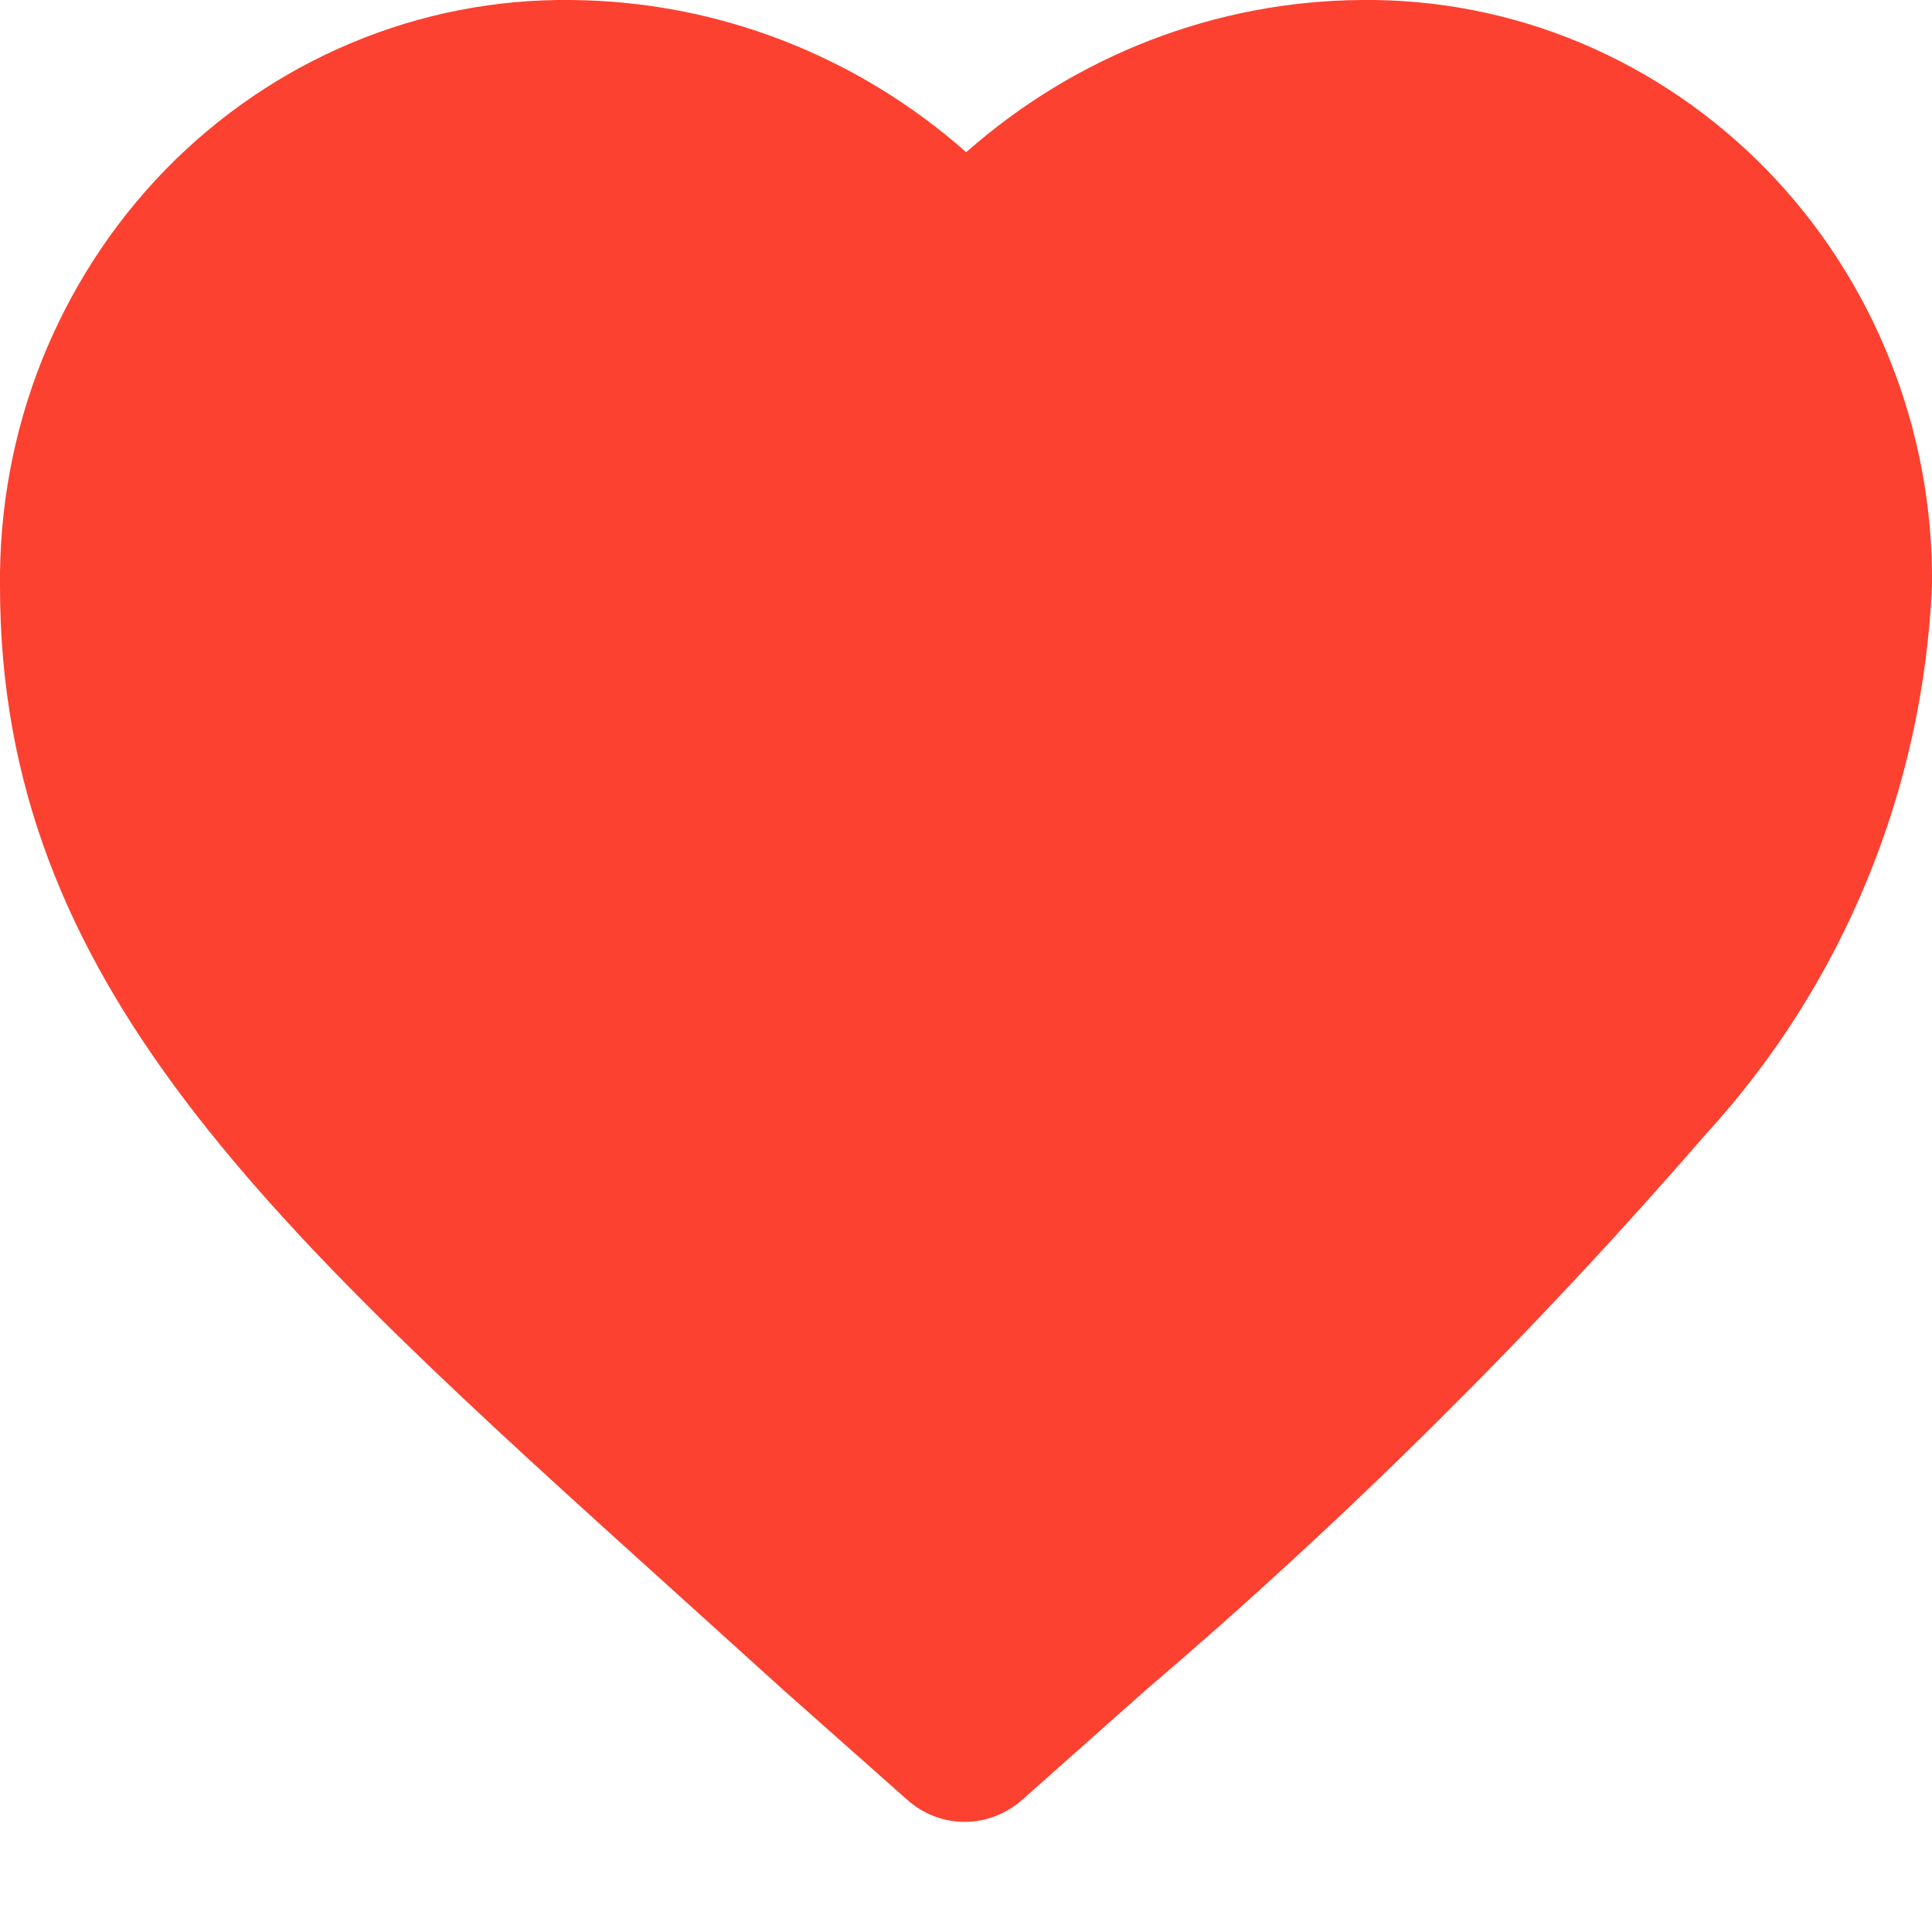
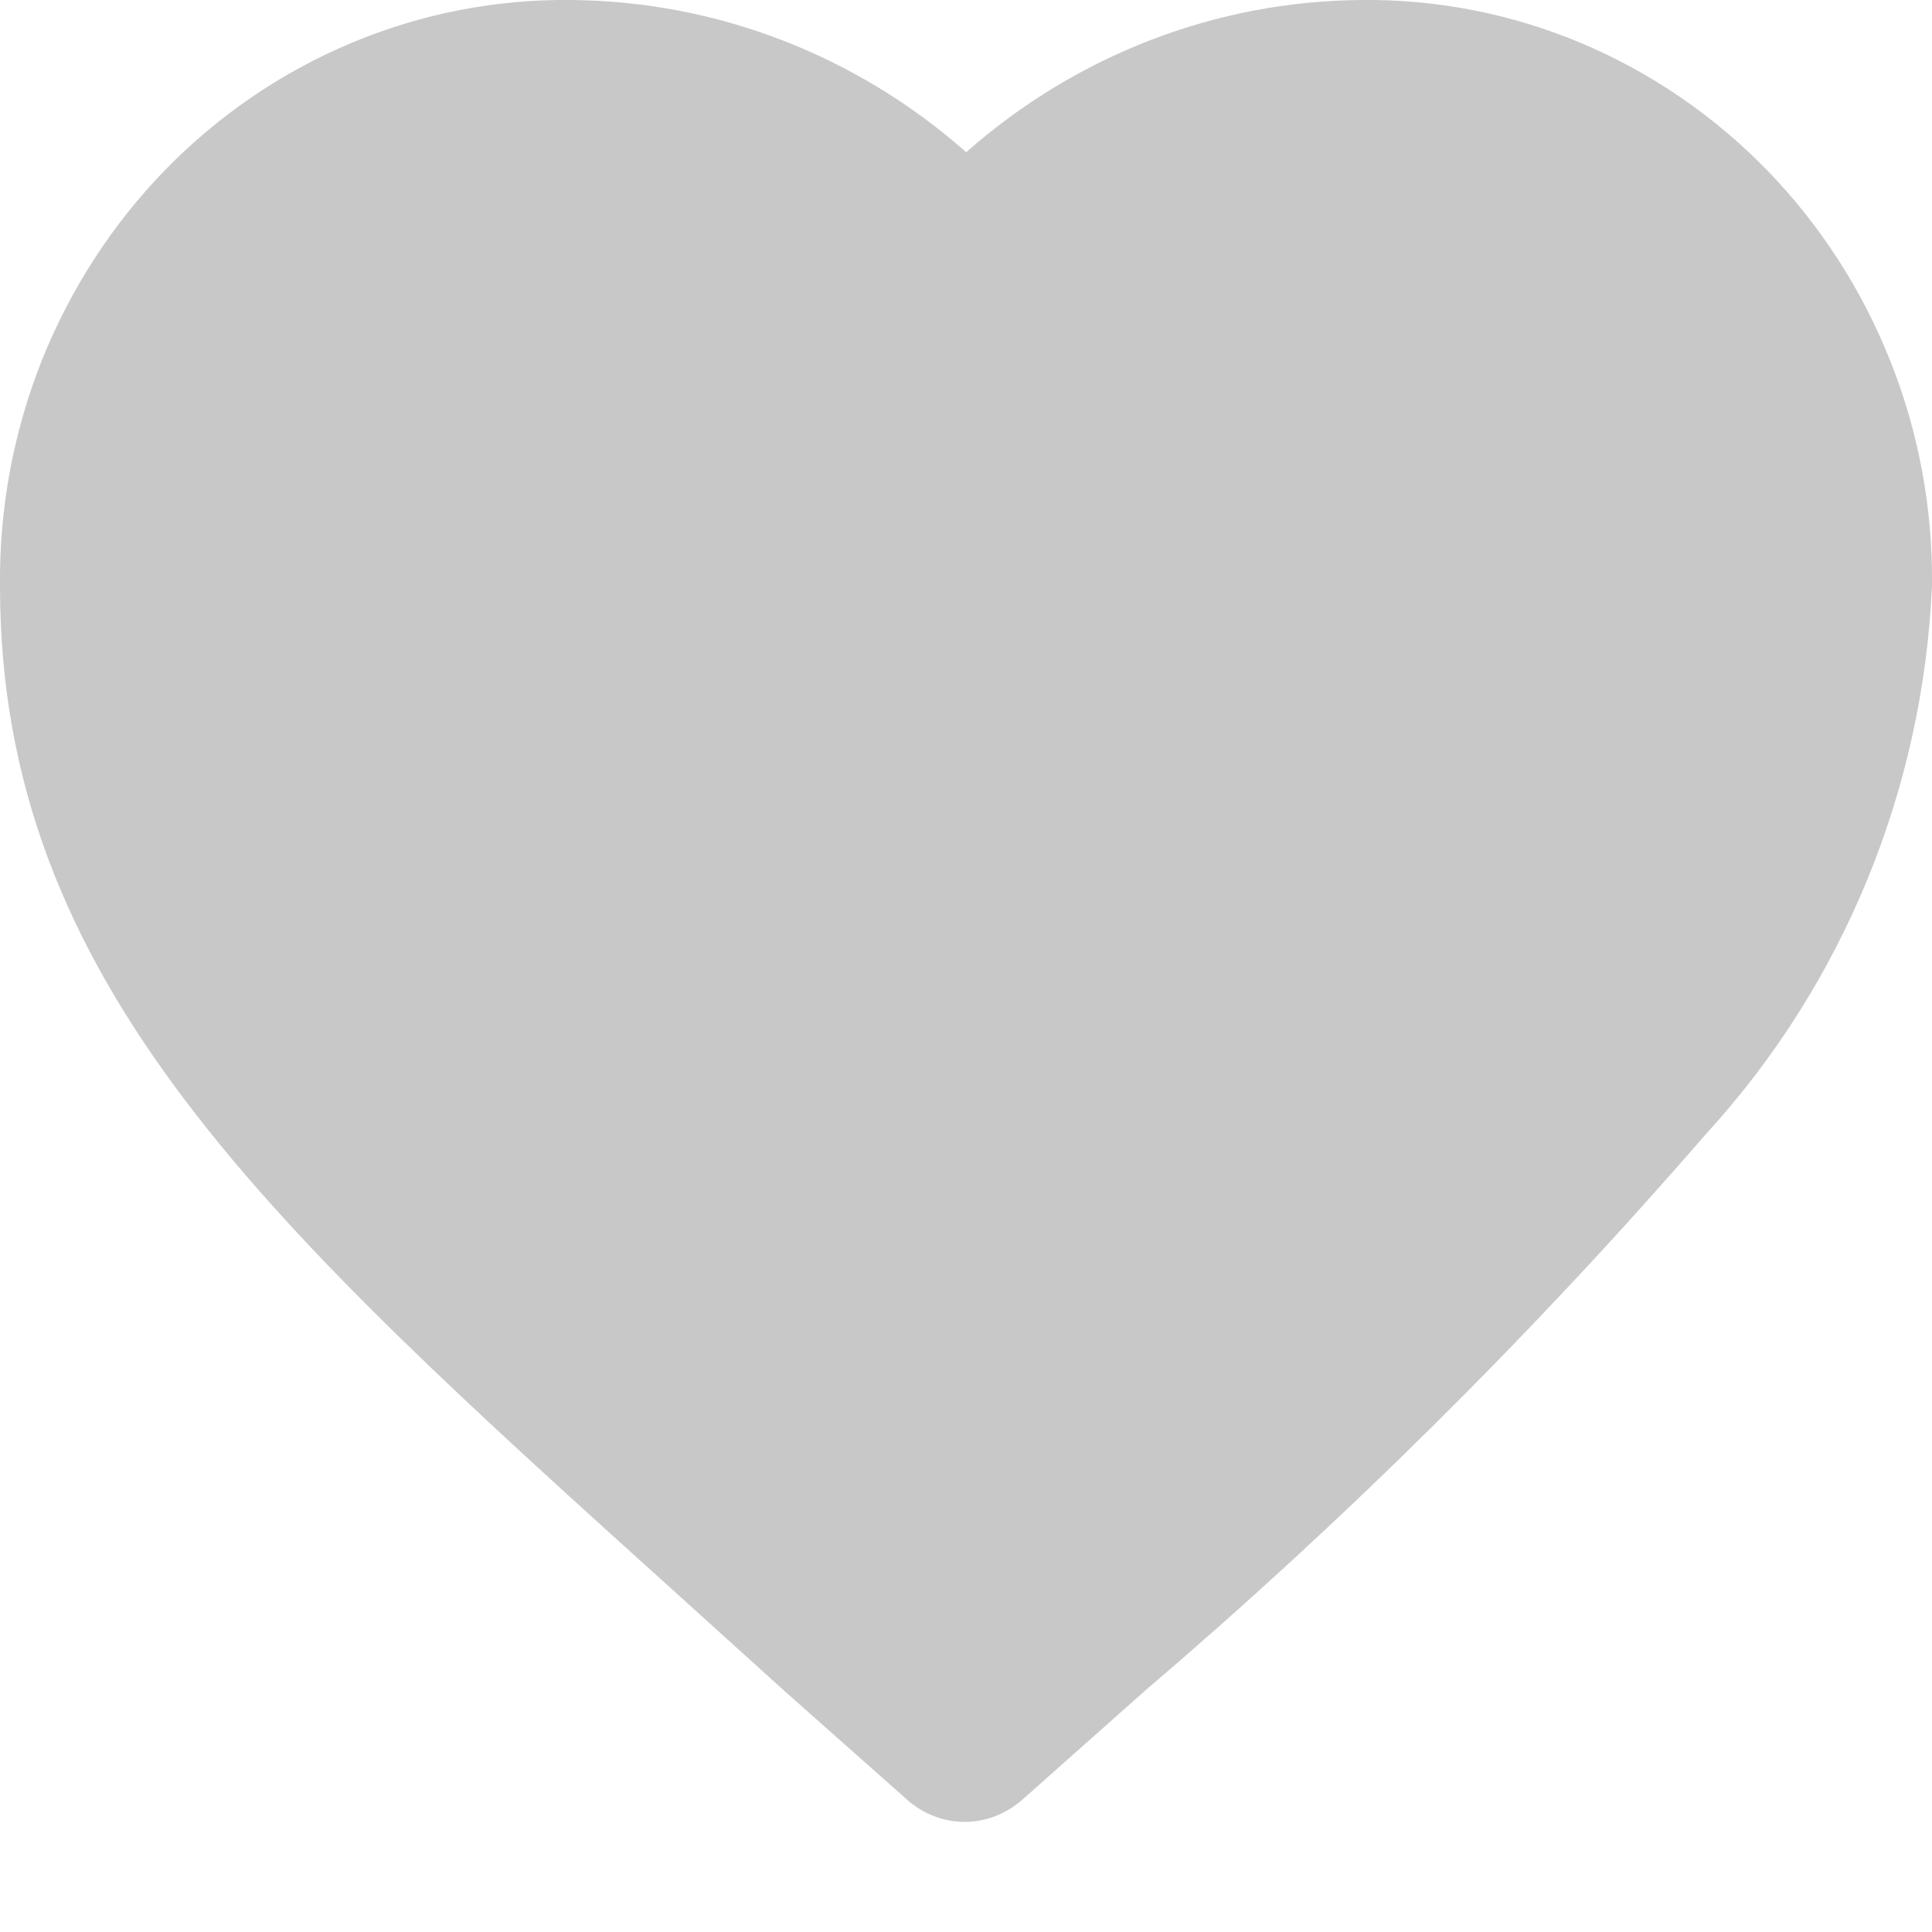
<svg xmlns="http://www.w3.org/2000/svg" width="9" height="9" viewBox="0 0 9 9" fill="none">
-   <path d="M3.151 7.422L3.653 7.876L4.226 8.384C4.3 8.45 4.395 8.487 4.494 8.487C4.592 8.487 4.687 8.45 4.762 8.384L5.334 7.876C6.267 7.08 7.14 6.214 7.946 5.284C8.584 4.588 8.958 3.682 9 2.728C9.004 2.369 8.938 2.012 8.805 1.68C8.673 1.347 8.477 1.045 8.23 0.791C7.982 0.537 7.688 0.336 7.364 0.2C7.04 0.064 6.692 -0.004 6.342 0C5.666 0.005 5.014 0.256 4.501 0.709C3.988 0.256 3.336 0.005 2.659 0C2.309 -0.004 1.961 0.064 1.637 0.2C1.312 0.336 1.018 0.537 0.77 0.791C0.522 1.046 0.327 1.348 0.194 1.681C0.062 2.014 -0.004 2.371 0 2.731C0 4.581 1.255 5.711 3.151 7.422Z" fill="#FC4130" />
+   <path d="M3.151 7.422L3.653 7.876L4.226 8.384C4.3 8.45 4.395 8.487 4.494 8.487C4.592 8.487 4.687 8.45 4.762 8.384L5.334 7.876C6.267 7.08 7.14 6.214 7.946 5.284C8.584 4.588 8.958 3.682 9 2.728C9.004 2.369 8.938 2.012 8.805 1.68C8.673 1.347 8.477 1.045 8.23 0.791C7.982 0.537 7.688 0.336 7.364 0.2C7.04 0.064 6.692 -0.004 6.342 0C5.666 0.005 5.014 0.256 4.501 0.709C3.988 0.256 3.336 0.005 2.659 0C2.309 -0.004 1.961 0.064 1.637 0.2C1.312 0.336 1.018 0.537 0.77 0.791C0.522 1.046 0.327 1.348 0.194 1.681C0.062 2.014 -0.004 2.371 0 2.731C0 4.581 1.255 5.711 3.151 7.422Z" fill="#c8c8c8" />
</svg>
